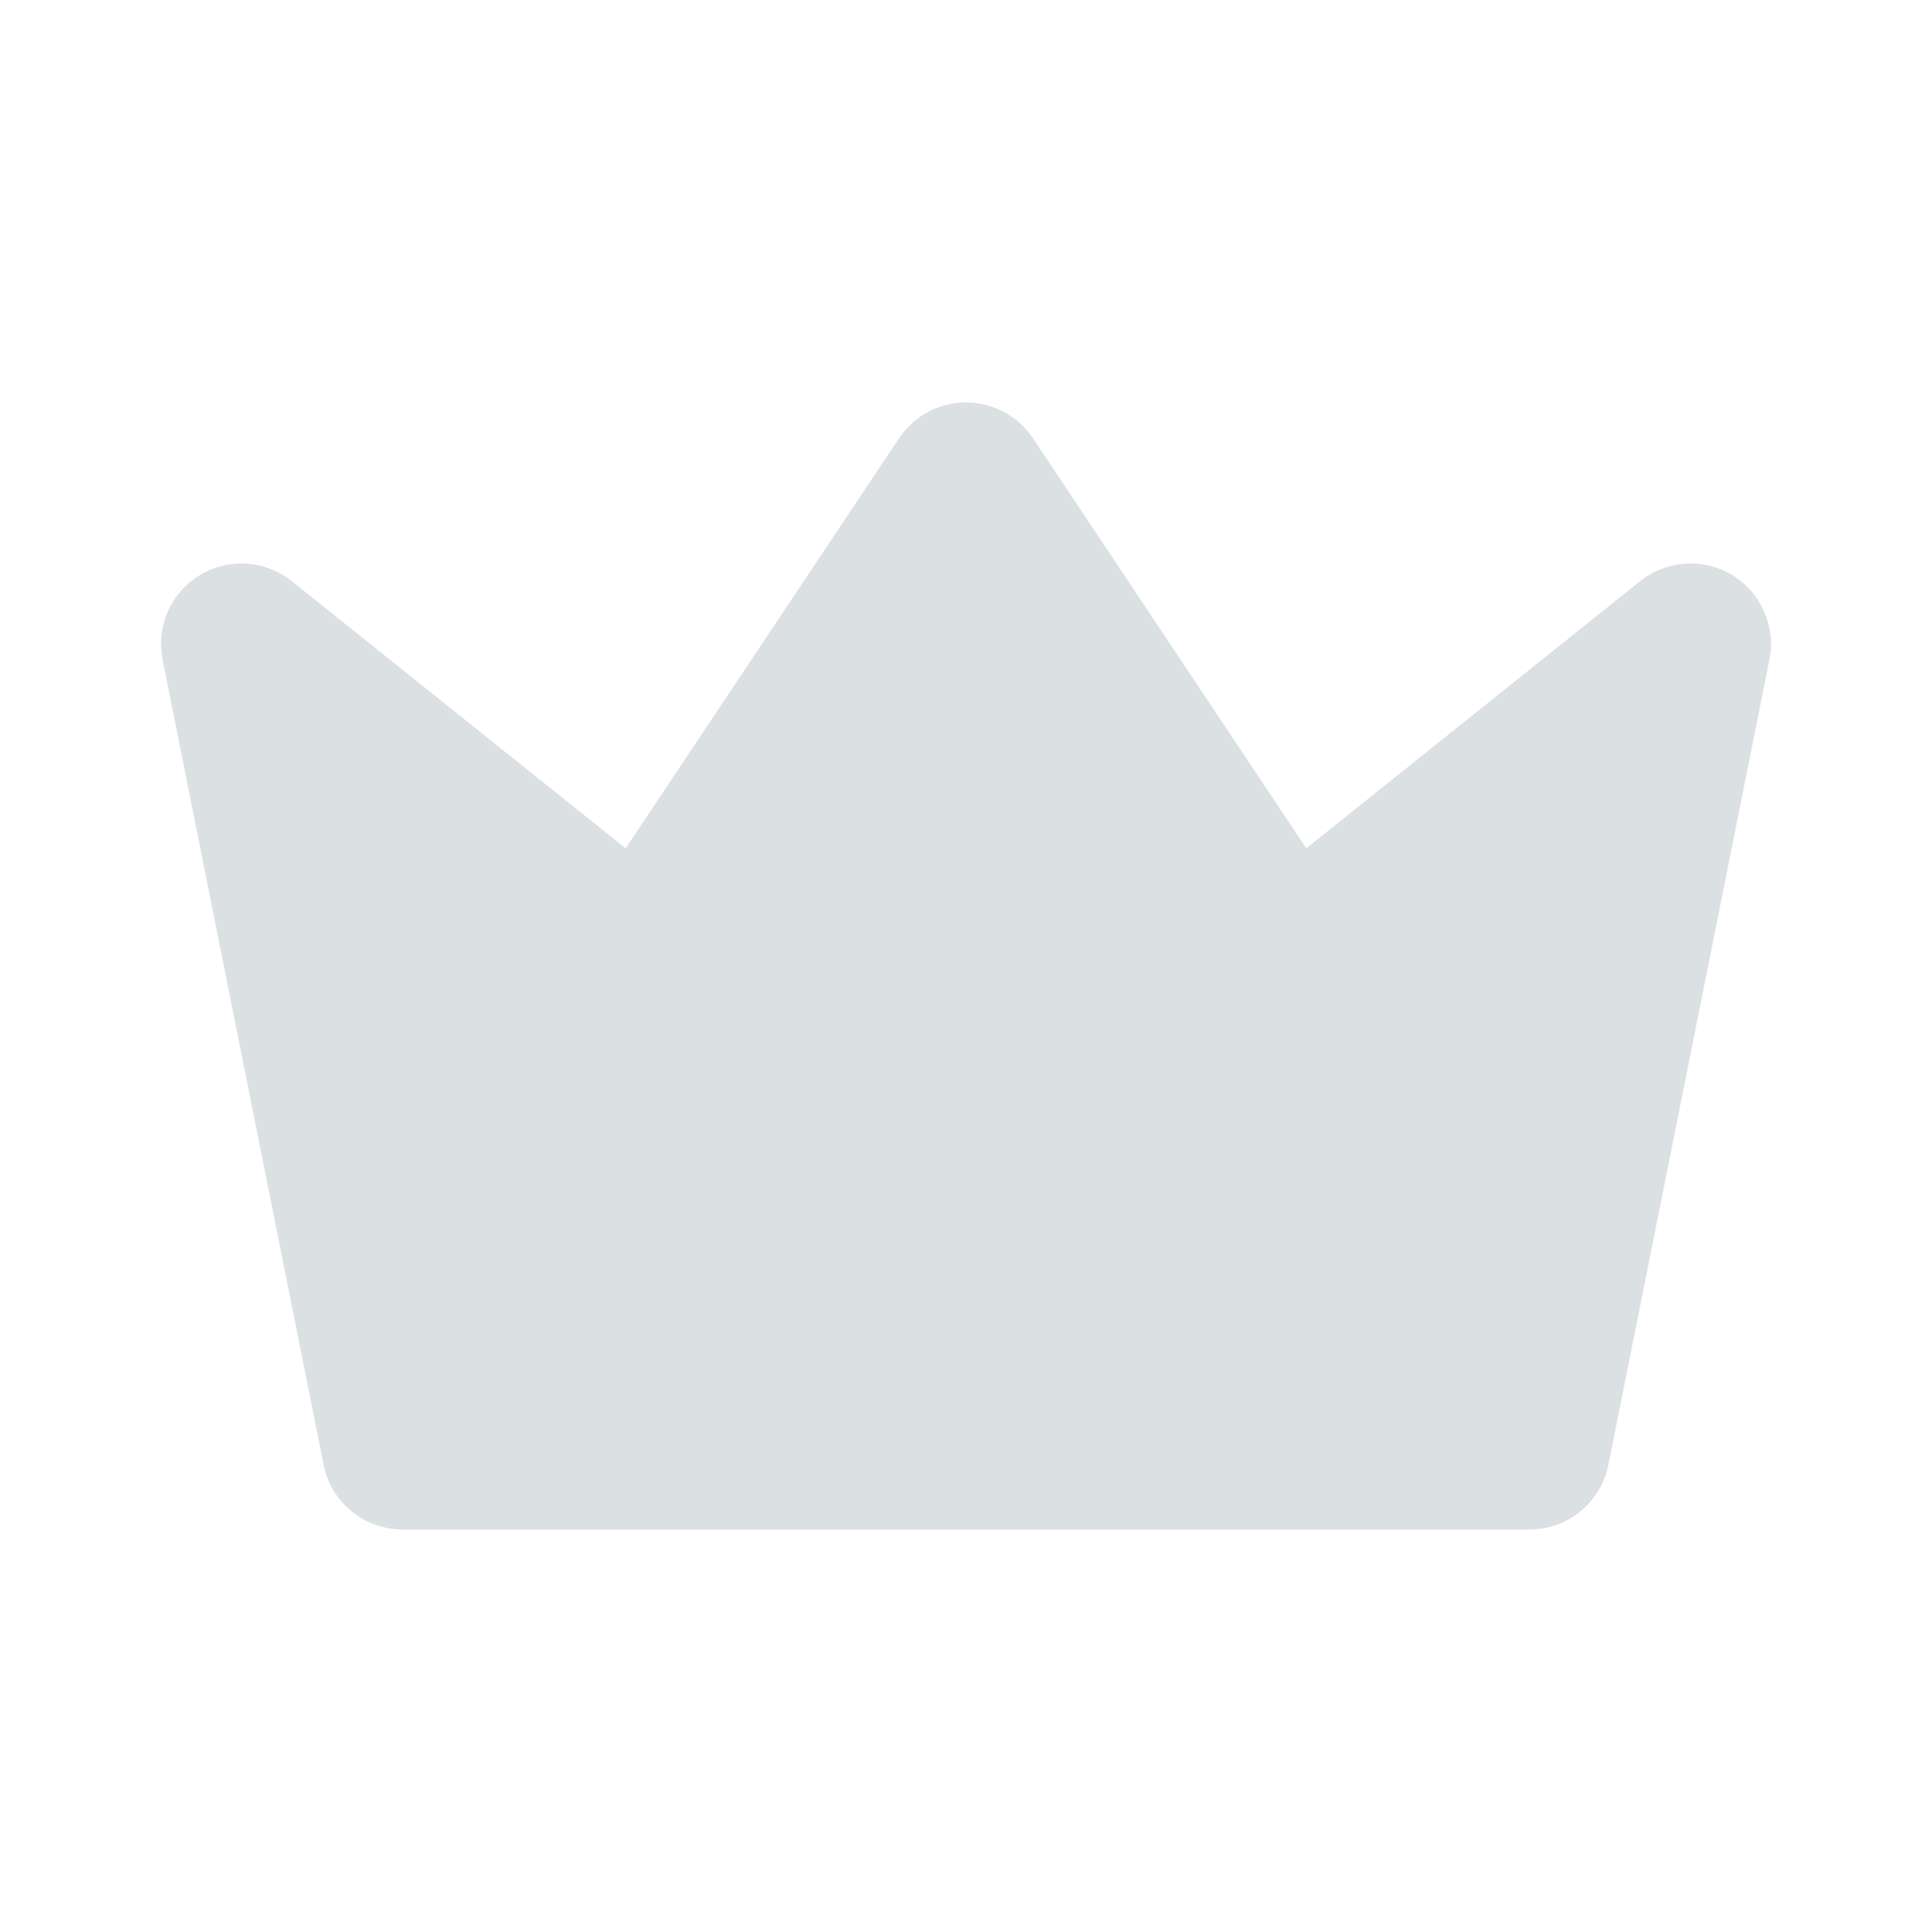
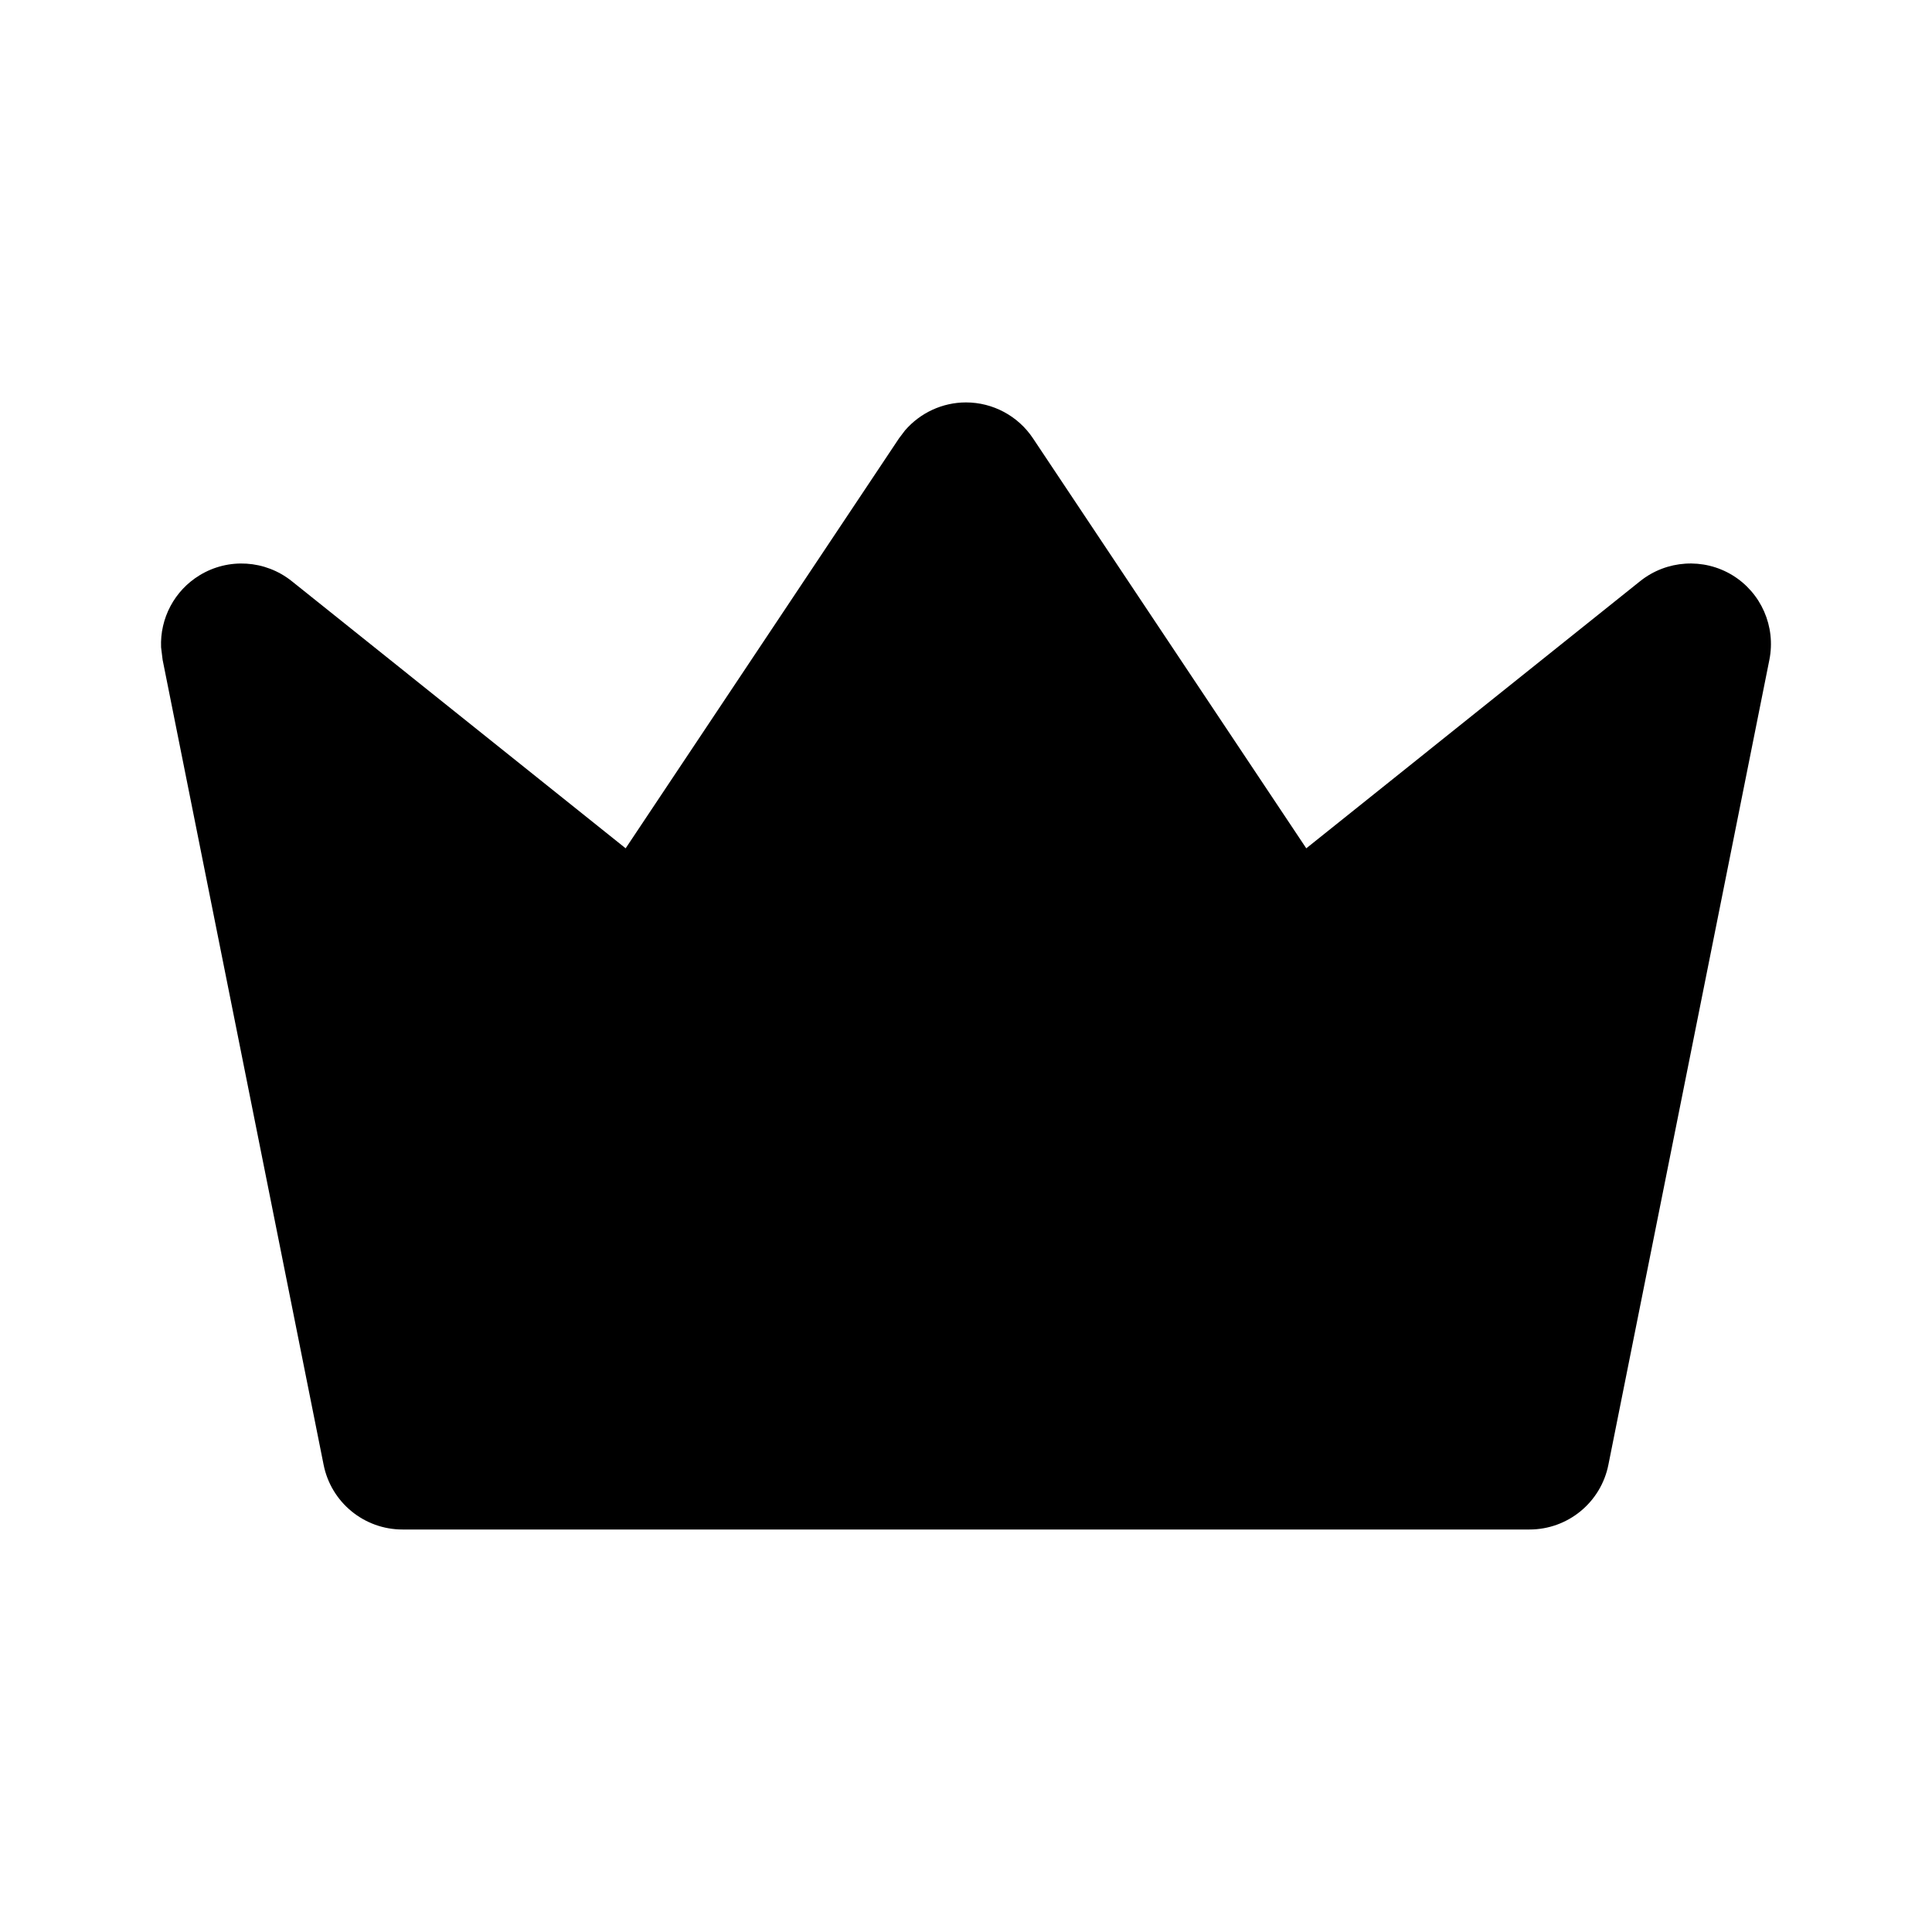
- <svg xmlns="http://www.w3.org/2000/svg" width="24" height="24" viewBox="0 0 24 24" fill="none">
-   <path d="M3.624 7.219C3.296 6.957 2.839 6.927 2.48 7.146C2.166 7.337 1.986 7.682 2.001 8.041L2.02 8.196L4.02 18.196C4.113 18.663 4.523 19 5 19L19 19C19.477 19 19.887 18.663 19.98 18.196L21.98 8.196C22.062 7.784 21.879 7.364 21.52 7.145C21.161 6.927 20.703 6.957 20.375 7.219L16.227 10.538L12.832 5.445C12.647 5.167 12.334 4.999 12 4.999C11.707 4.999 11.432 5.128 11.243 5.346L11.168 5.445L7.772 10.538L3.624 7.219Z" fill="#DBE0E2" />
+ <svg xmlns="http://www.w3.org/2000/svg" width="1.5em" height="1.5em" viewBox="0 0 24 24" fill="none">
+   <path d="M3.624 7.219C3.296 6.957 2.839 6.927 2.48 7.146C2.166 7.337 1.986 7.682 2.001 8.041L2.02 8.196L4.02 18.196C4.113 18.663 4.523 19 5 19L19 19C19.477 19 19.887 18.663 19.98 18.196L21.98 8.196C22.062 7.784 21.879 7.364 21.52 7.145C21.161 6.927 20.703 6.957 20.375 7.219L16.227 10.538L12.832 5.445C12.647 5.167 12.334 4.999 12 4.999C11.707 4.999 11.432 5.128 11.243 5.346L11.168 5.445L7.772 10.538L3.624 7.219Z" fill="currentColor" />
</svg>
